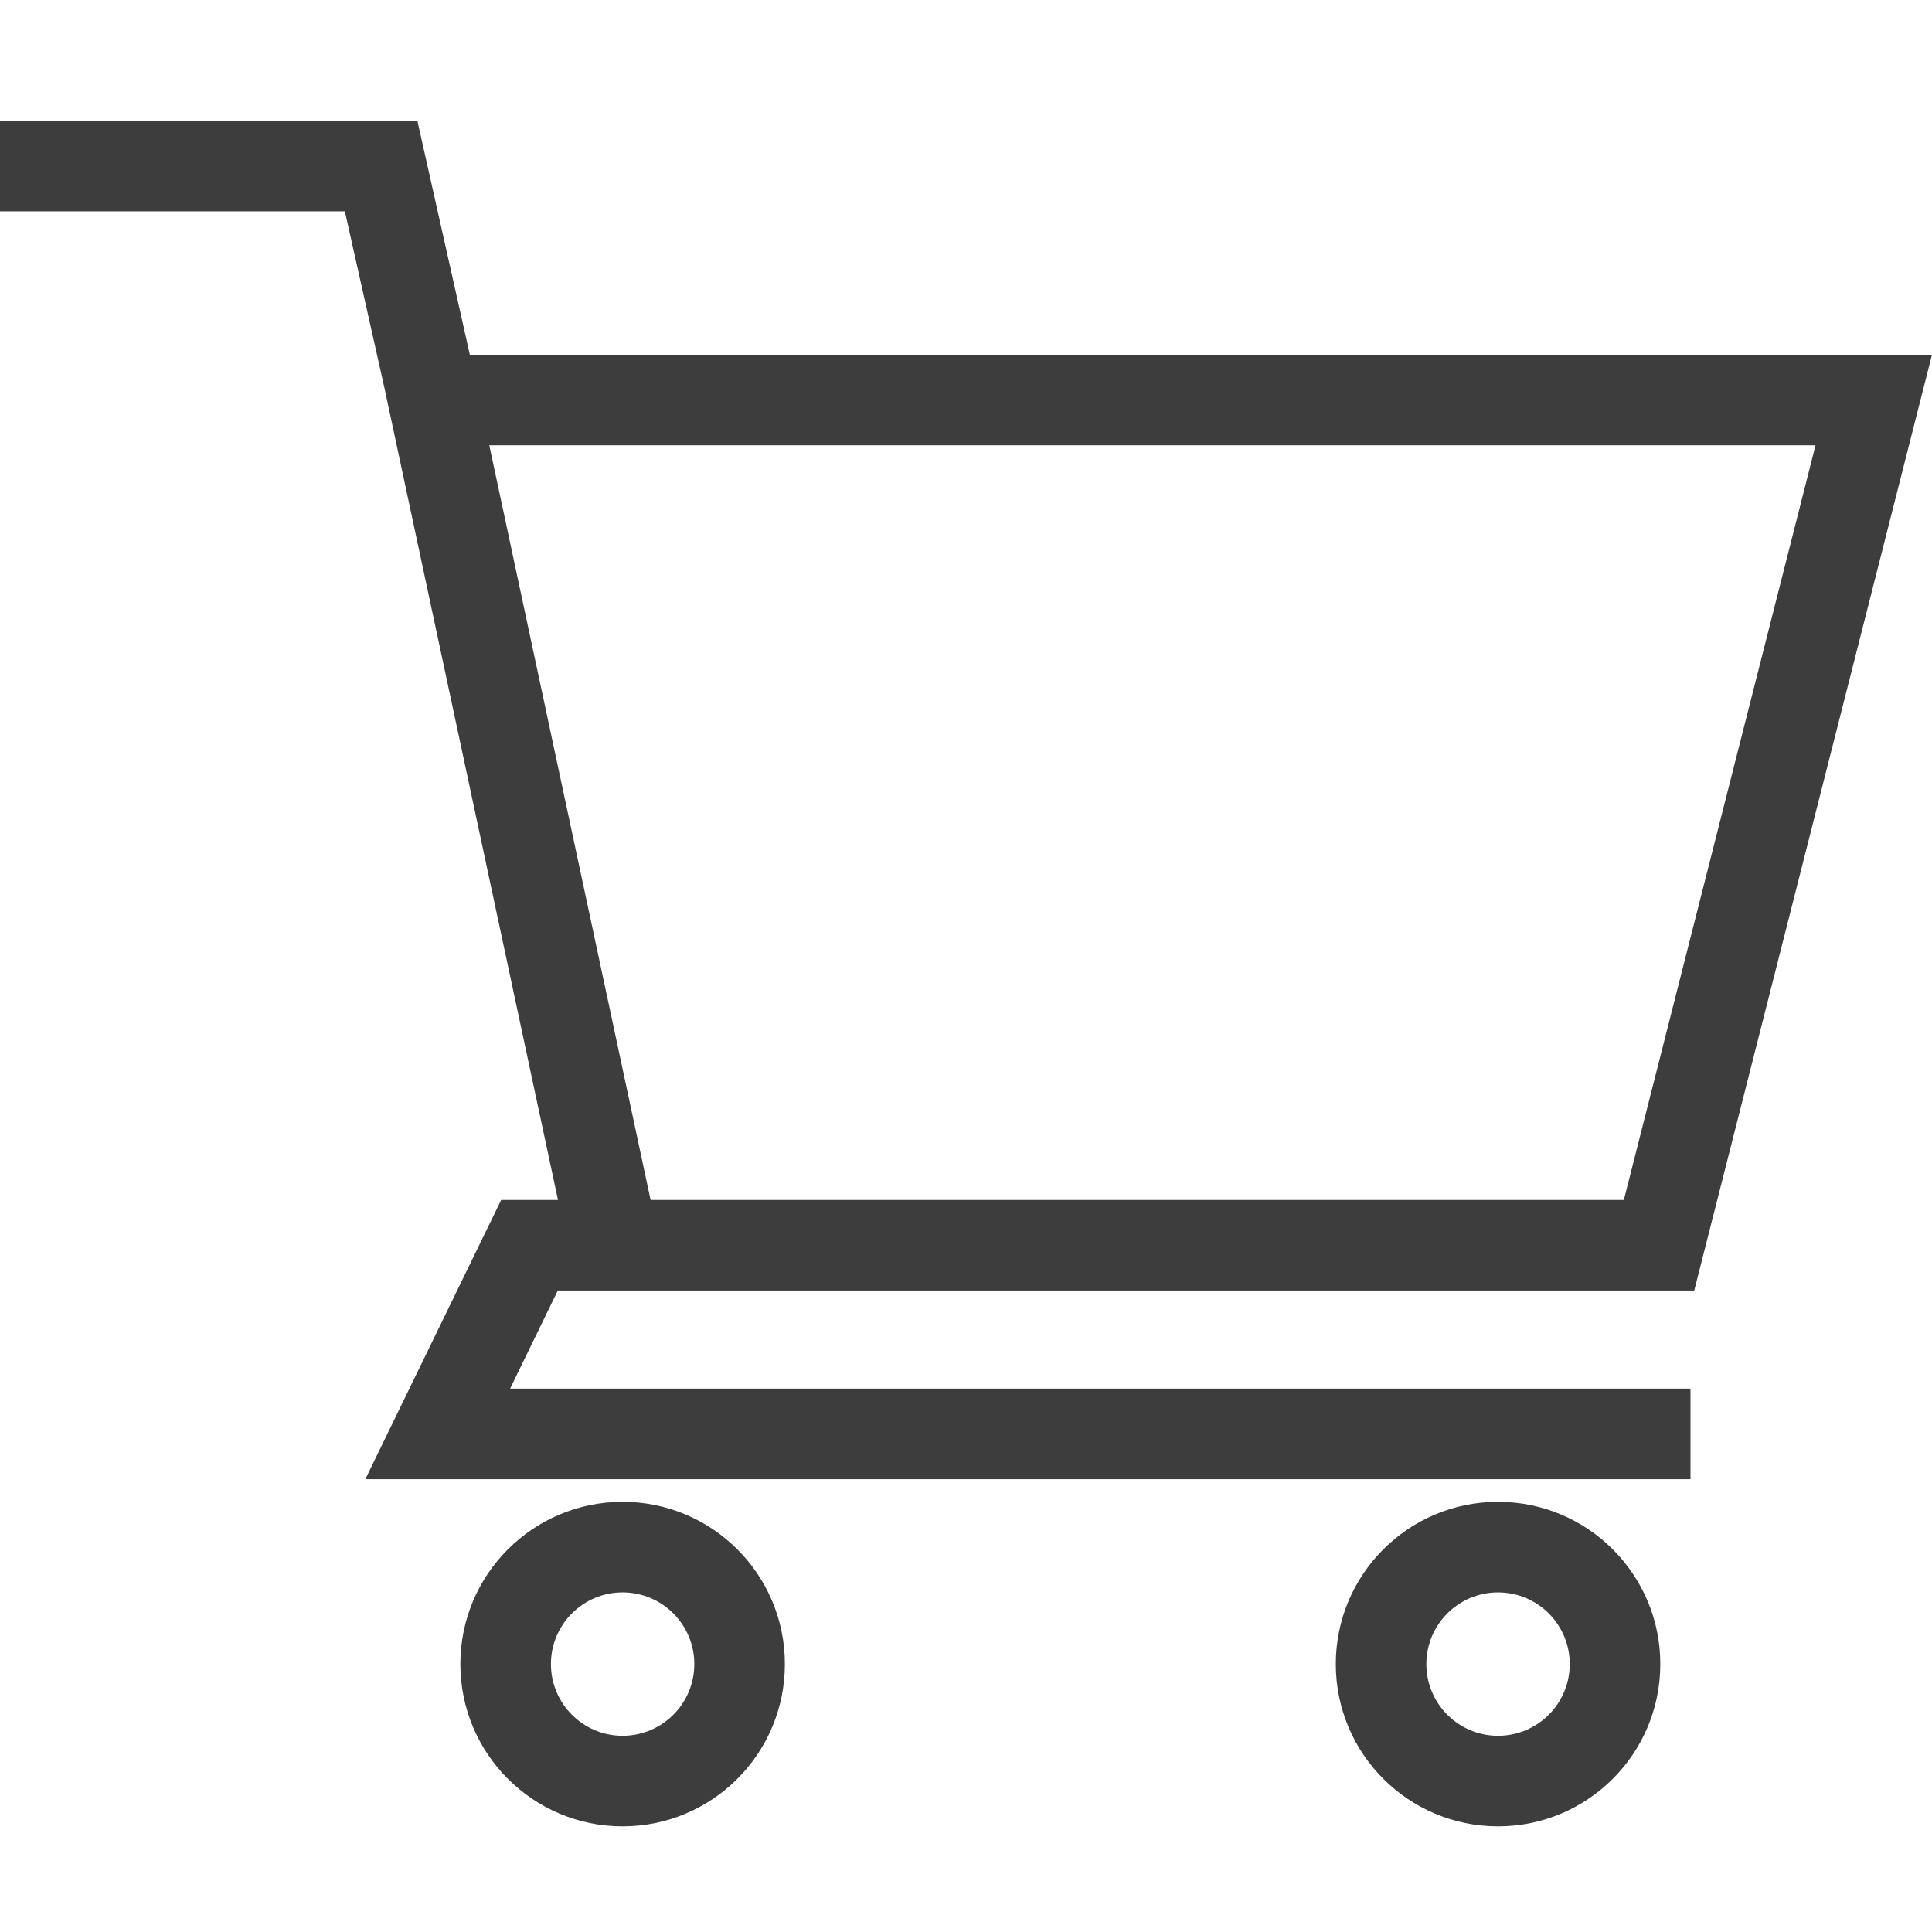
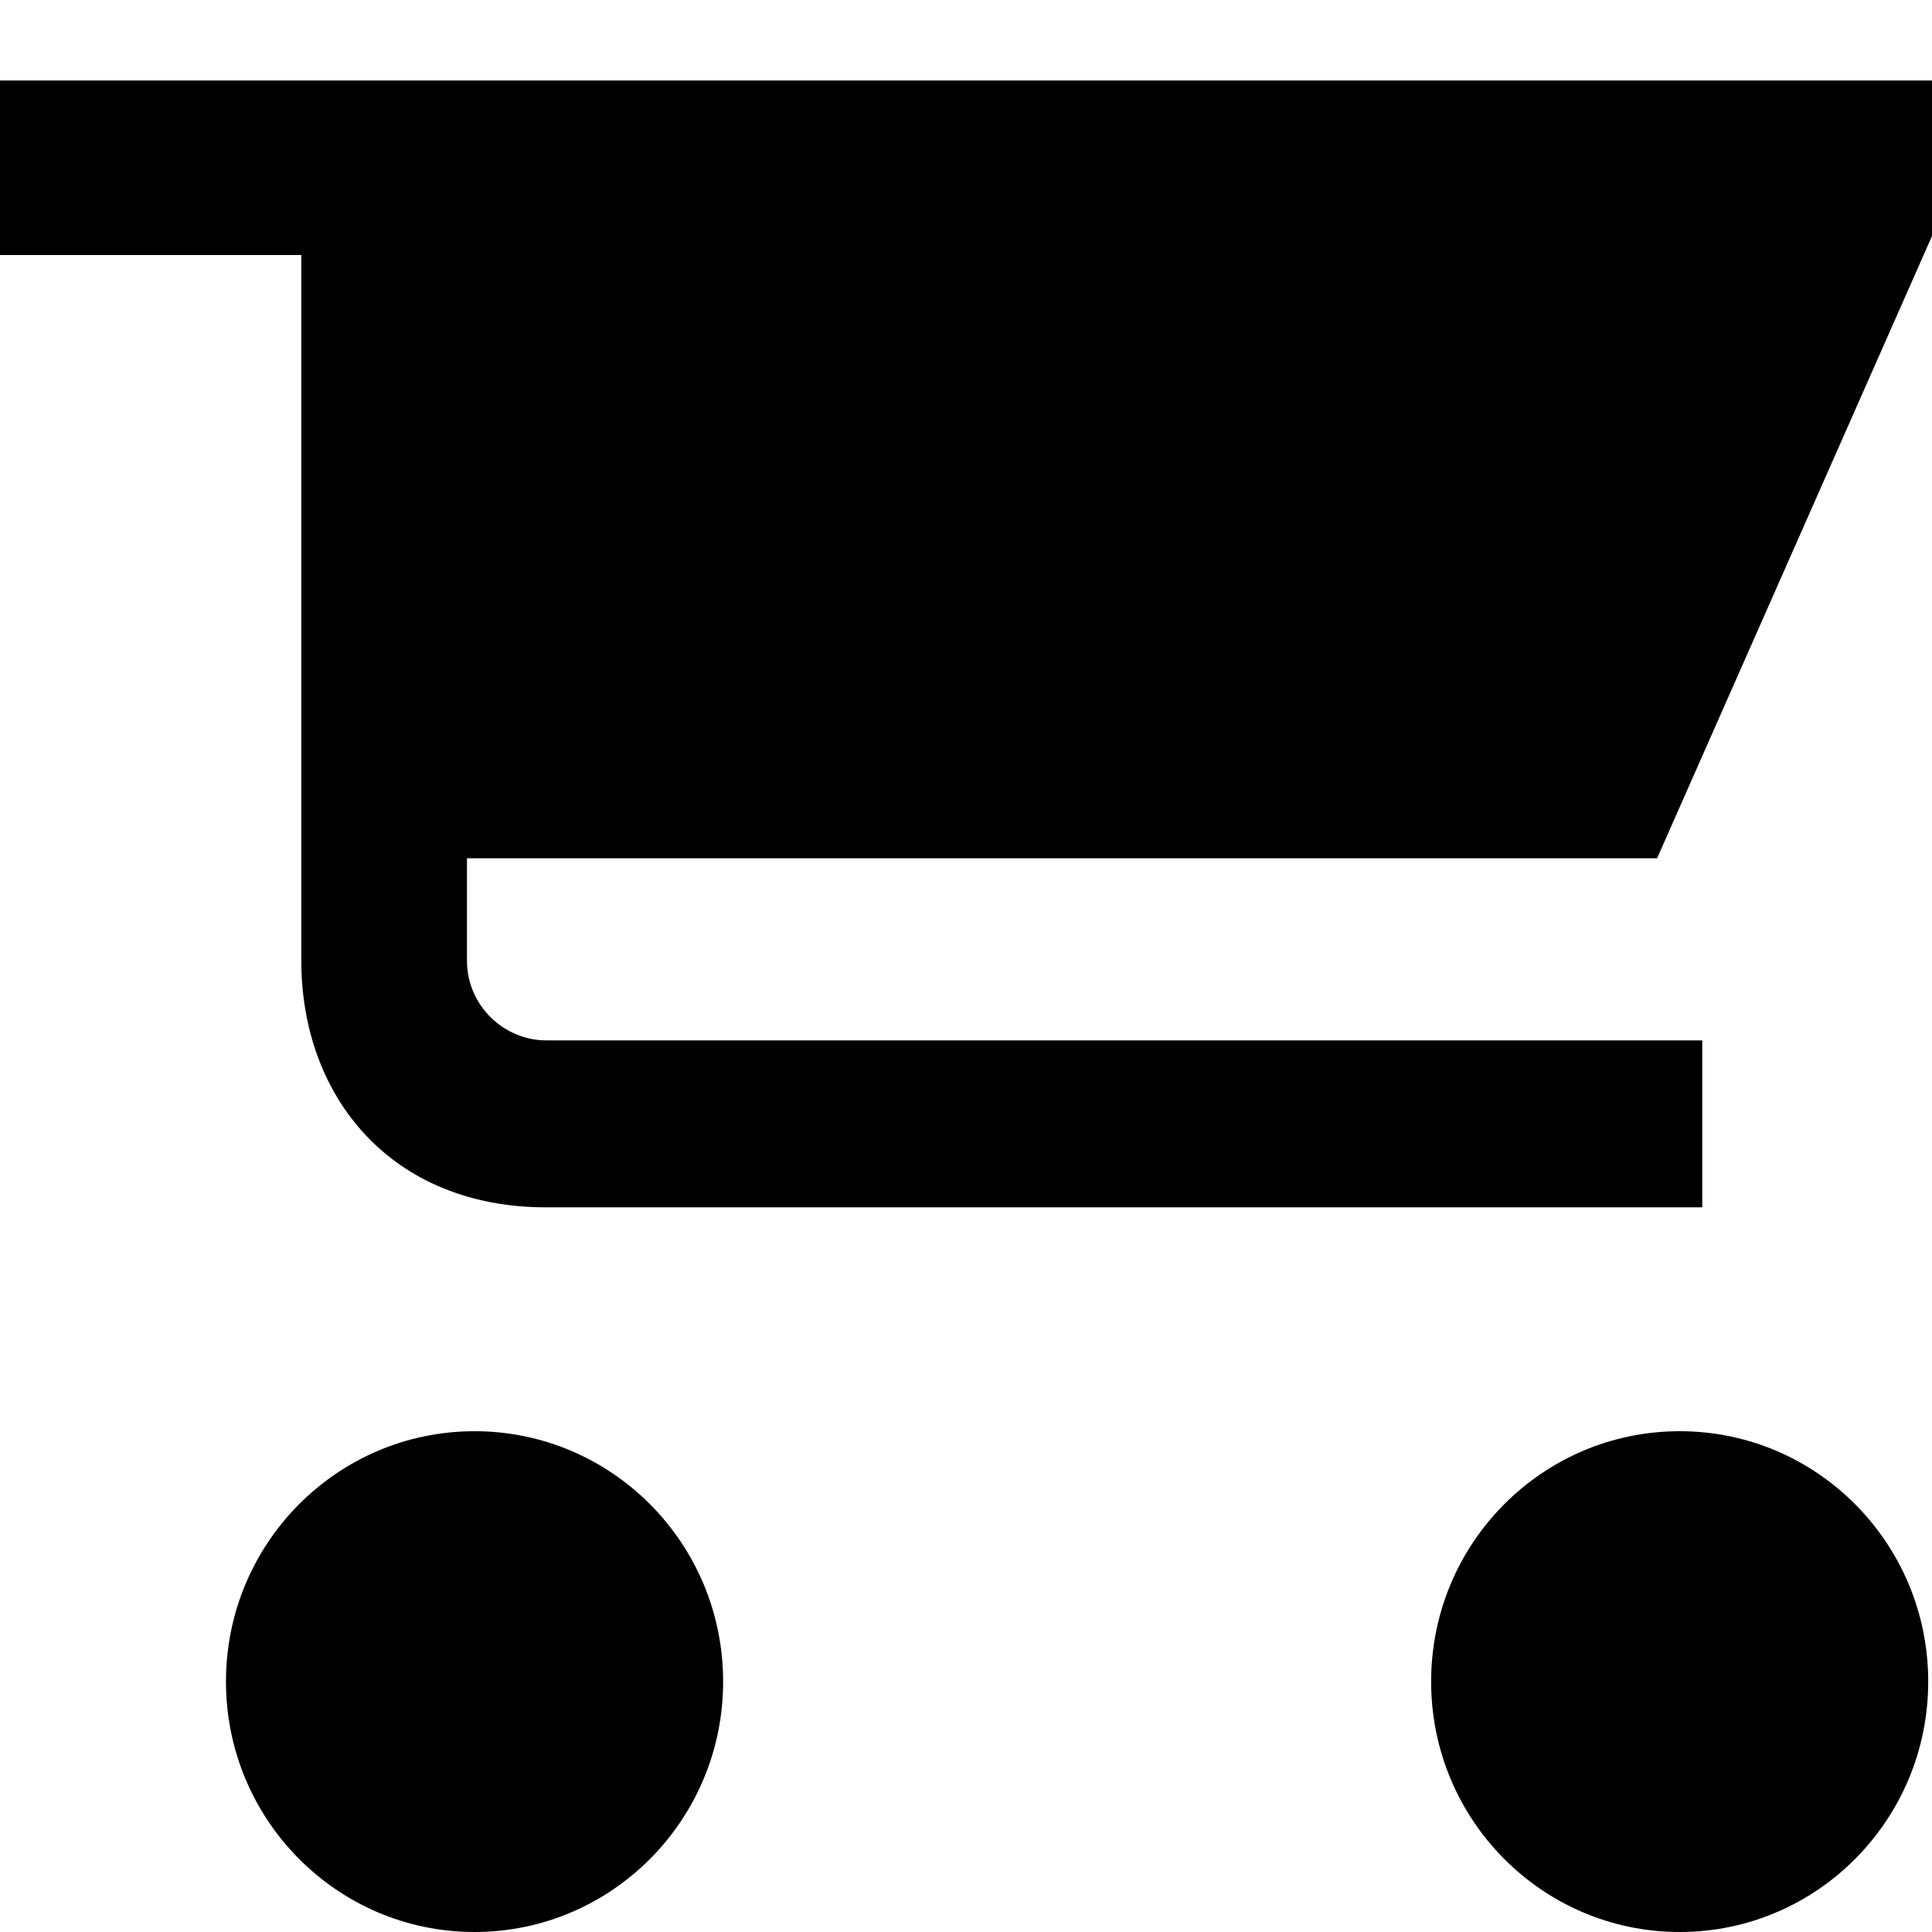
- <svg xmlns="http://www.w3.org/2000/svg" width="32" height="32" viewBox="0 0 32 32" fill="none">
-   <path fill-rule="evenodd" clip-rule="evenodd" d="M5.712 3.5H0V2H6.913L7.782 5.875H32L28.062 21.375H10.356H9.562H9.239L8.449 23H28V24.5H6.051L8.301 19.875H9.242L6.366 6.419L5.712 3.5ZM10.312 28.75C10.968 28.75 11.5 28.218 11.5 27.562C11.5 26.907 10.968 26.375 10.312 26.375C9.657 26.375 9.125 26.907 9.125 27.562C9.125 28.218 9.657 28.75 10.312 28.75ZM10.312 30.25C11.797 30.25 13 29.047 13 27.562C13 26.078 11.797 24.875 10.312 24.875C8.828 24.875 7.625 26.078 7.625 27.562C7.625 29.047 8.828 30.25 10.312 30.25ZM26 27.562C26 28.218 25.468 28.75 24.812 28.75C24.157 28.75 23.625 28.218 23.625 27.562C23.625 26.907 24.157 26.375 24.812 26.375C25.468 26.375 26 26.907 26 27.562ZM27.5 27.562C27.5 29.047 26.297 30.25 24.812 30.25C23.328 30.25 22.125 29.047 22.125 27.562C22.125 26.078 23.328 24.875 24.812 24.875C26.297 24.875 27.5 26.078 27.5 27.562ZM30.071 7.375L26.896 19.875H10.776L8.104 7.375H30.071Z" fill="#3D3D3D" />
+ <svg xmlns="http://www.w3.org/2000/svg" width="24" height="24" viewBox="0 0 24 24" fill="none">
+   <path fill-rule="evenodd" clip-rule="evenodd" d="M24 1H0V3.168H3.743V11.934C3.743 13.631 4.865 14.998 6.784 14.998H21.146V12.924H6.784C6.269 12.924 5.801 12.5 5.801 11.934V10.662H20.585L24 2.932V1ZM8.983 20.889C8.983 22.607 7.6 24 5.895 24C4.19 24 2.807 22.607 2.807 20.889C2.807 19.171 4.19 17.779 5.895 17.779C7.6 17.779 8.983 19.171 8.983 20.889ZM20.866 24C22.571 24 23.953 22.607 23.953 20.889C23.953 19.171 22.571 17.779 20.866 17.779C19.16 17.779 17.778 19.171 17.778 20.889C17.778 22.607 19.16 24 20.866 24Z" fill="currentColor" />
</svg>
